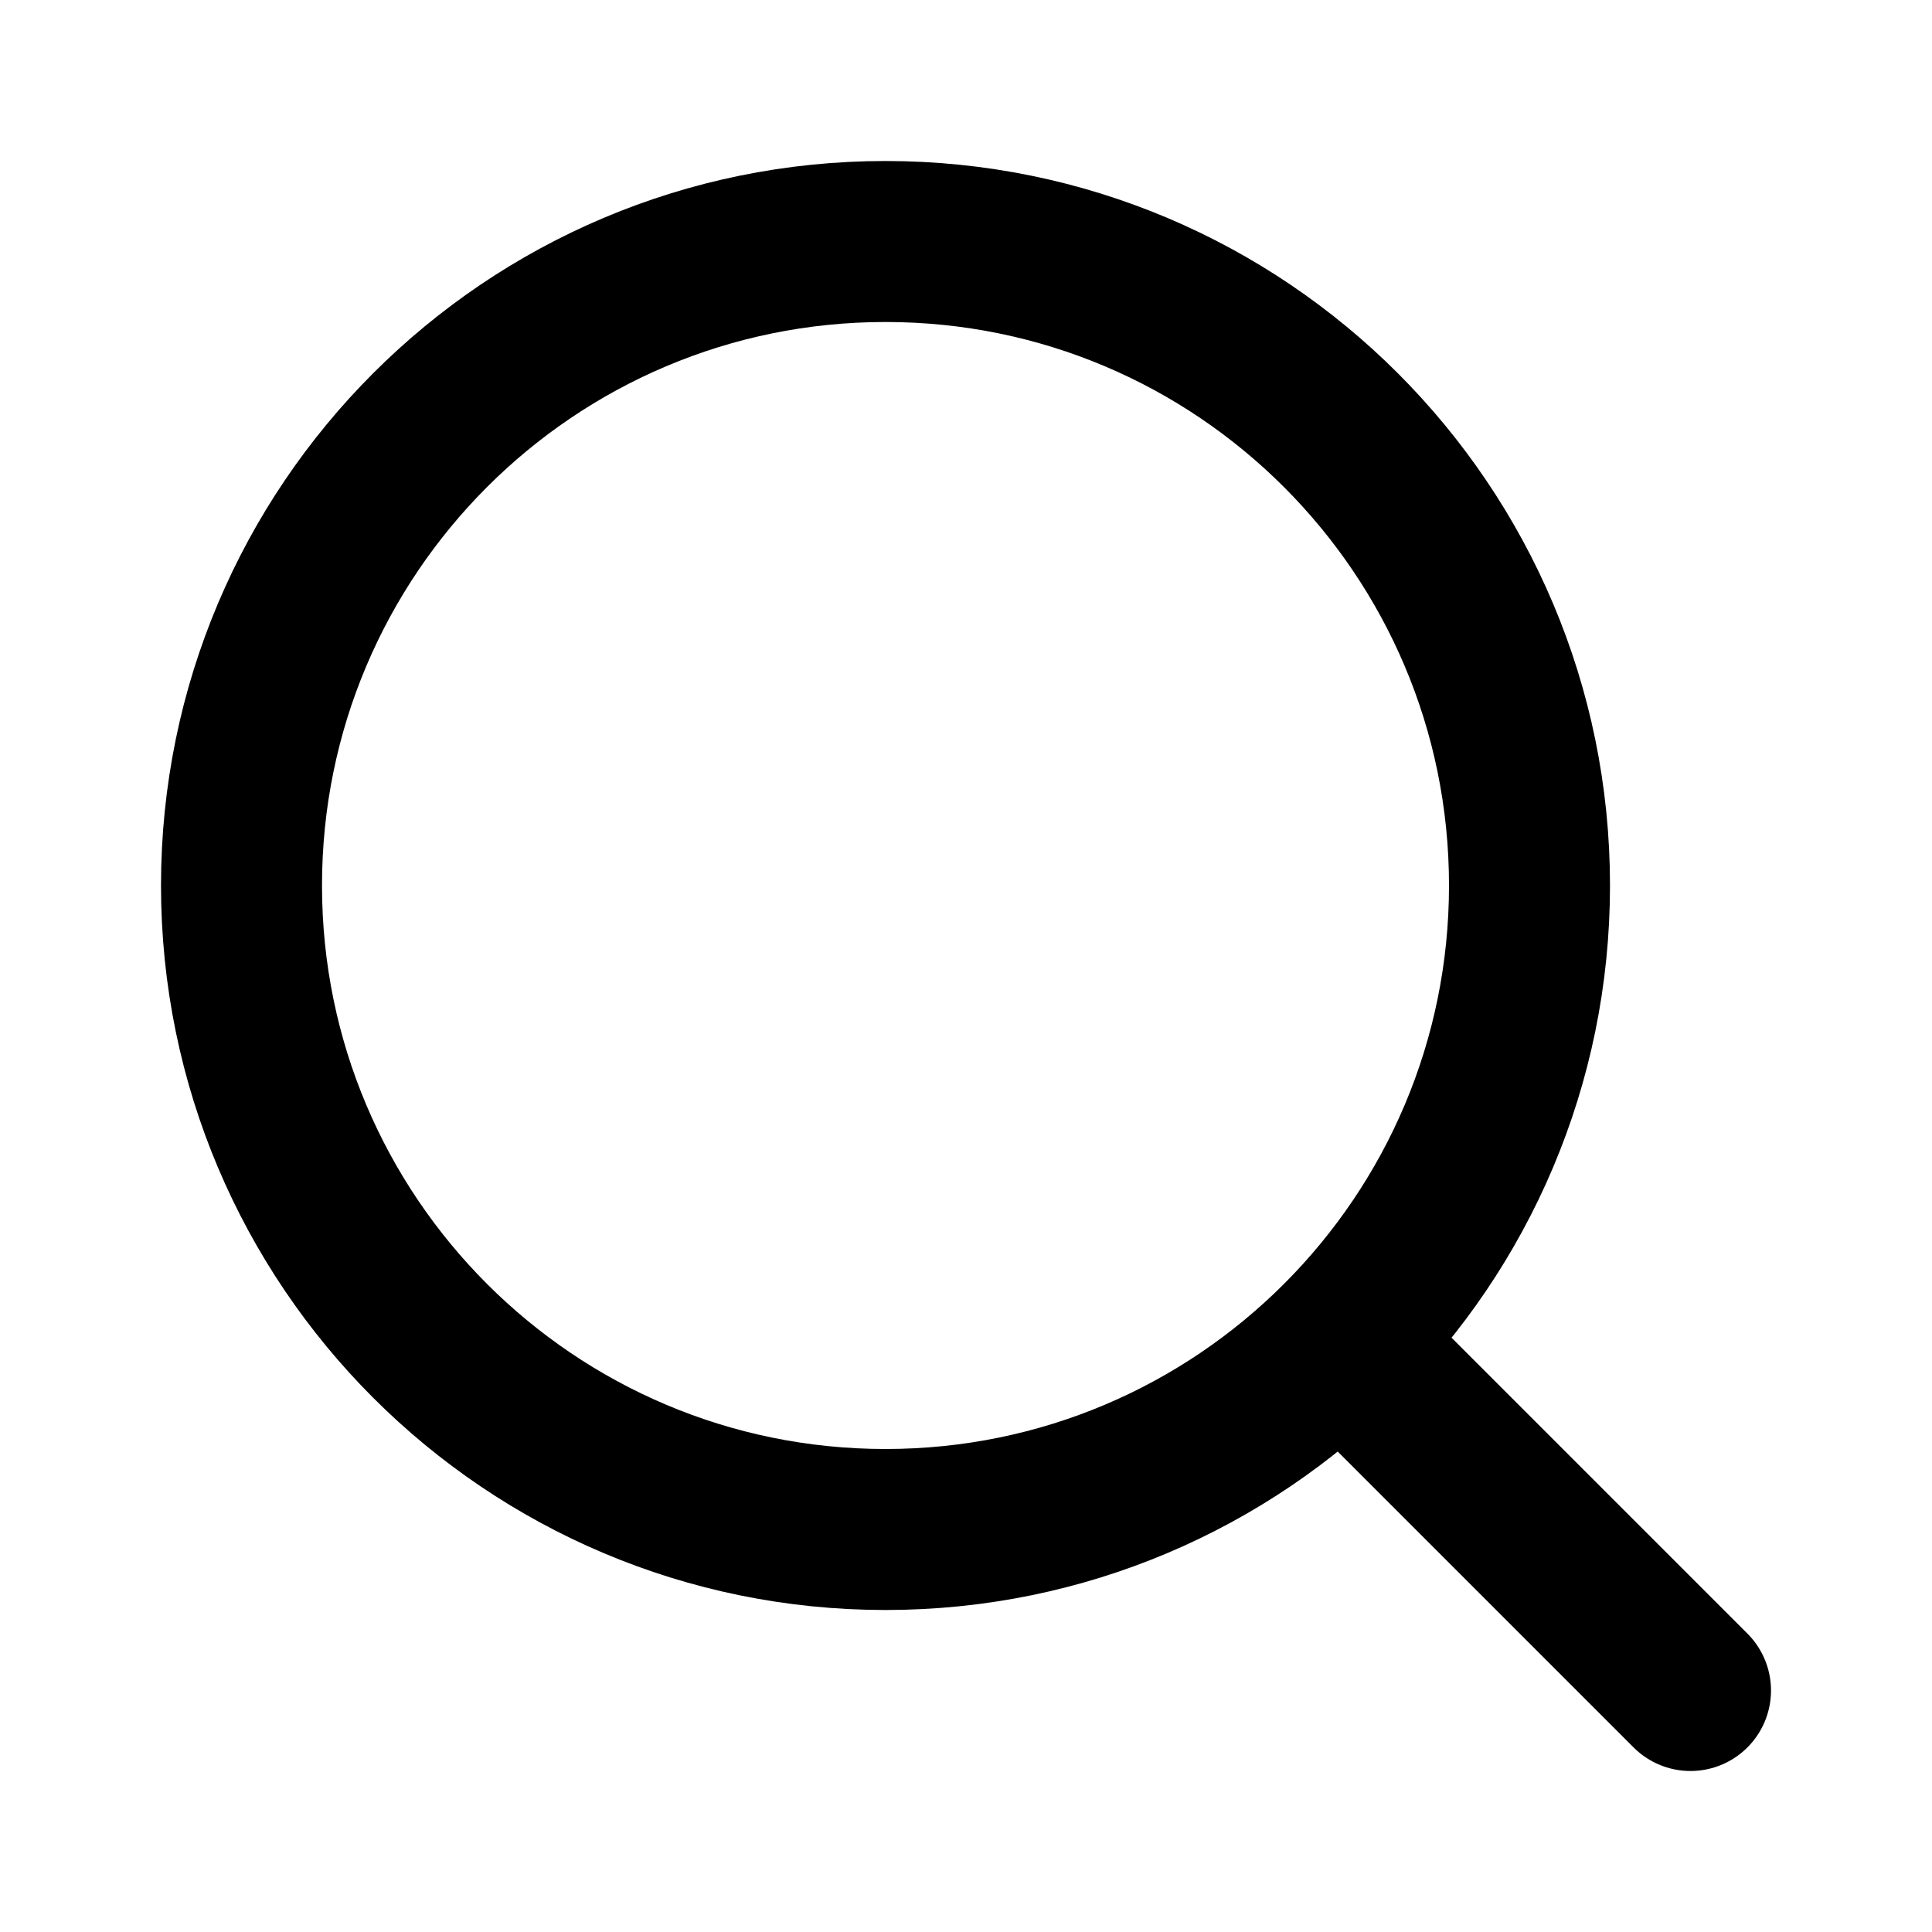
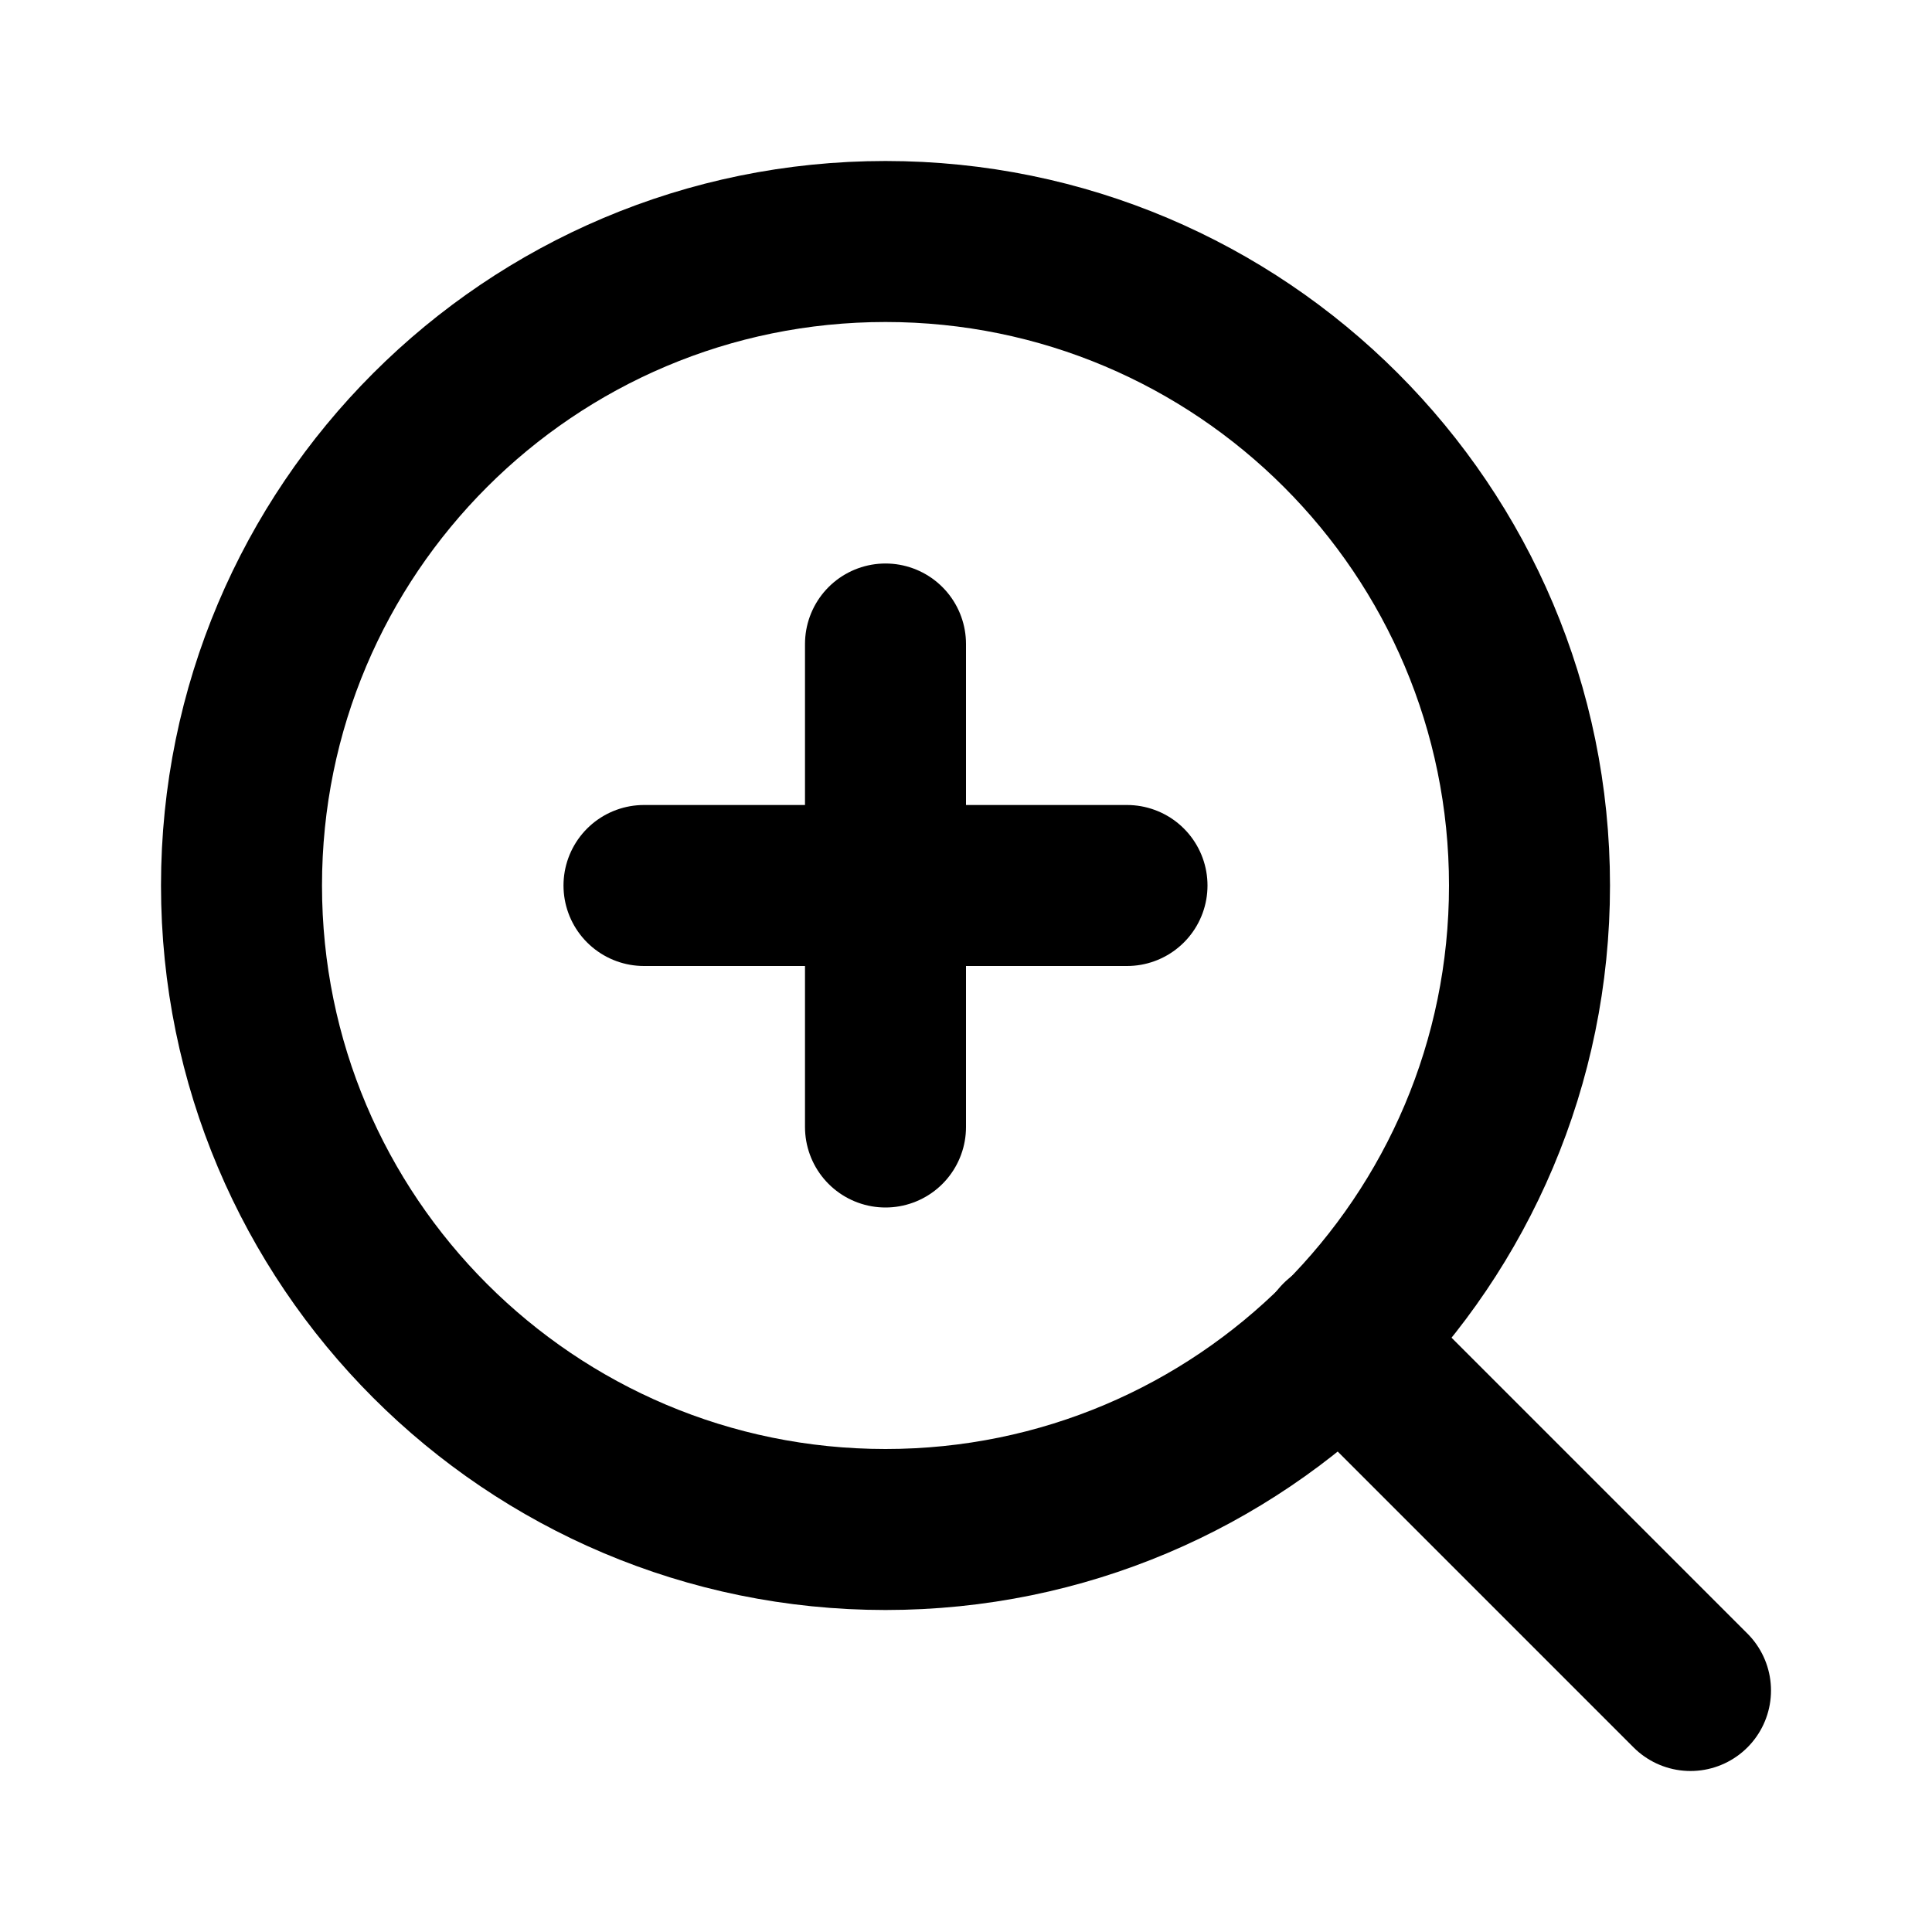
<svg xmlns="http://www.w3.org/2000/svg" width="24" height="24" viewBox="0 0 24 24" fill="none" stroke="currentColor" stroke-width="2" stroke-linecap="round" stroke-linejoin="round">
-   <path d="m21 21-4.34-4.34" />
  <circle cx="11" cy="11" r="8" />
+   <line x1="21" x2="16.65" y1="21" y2="16.65" />
+   <line x1="11" x2="11" y1="8" y2="14" />
+   <line x1="8" x2="14" y1="11" y2="11" />
</svg>
